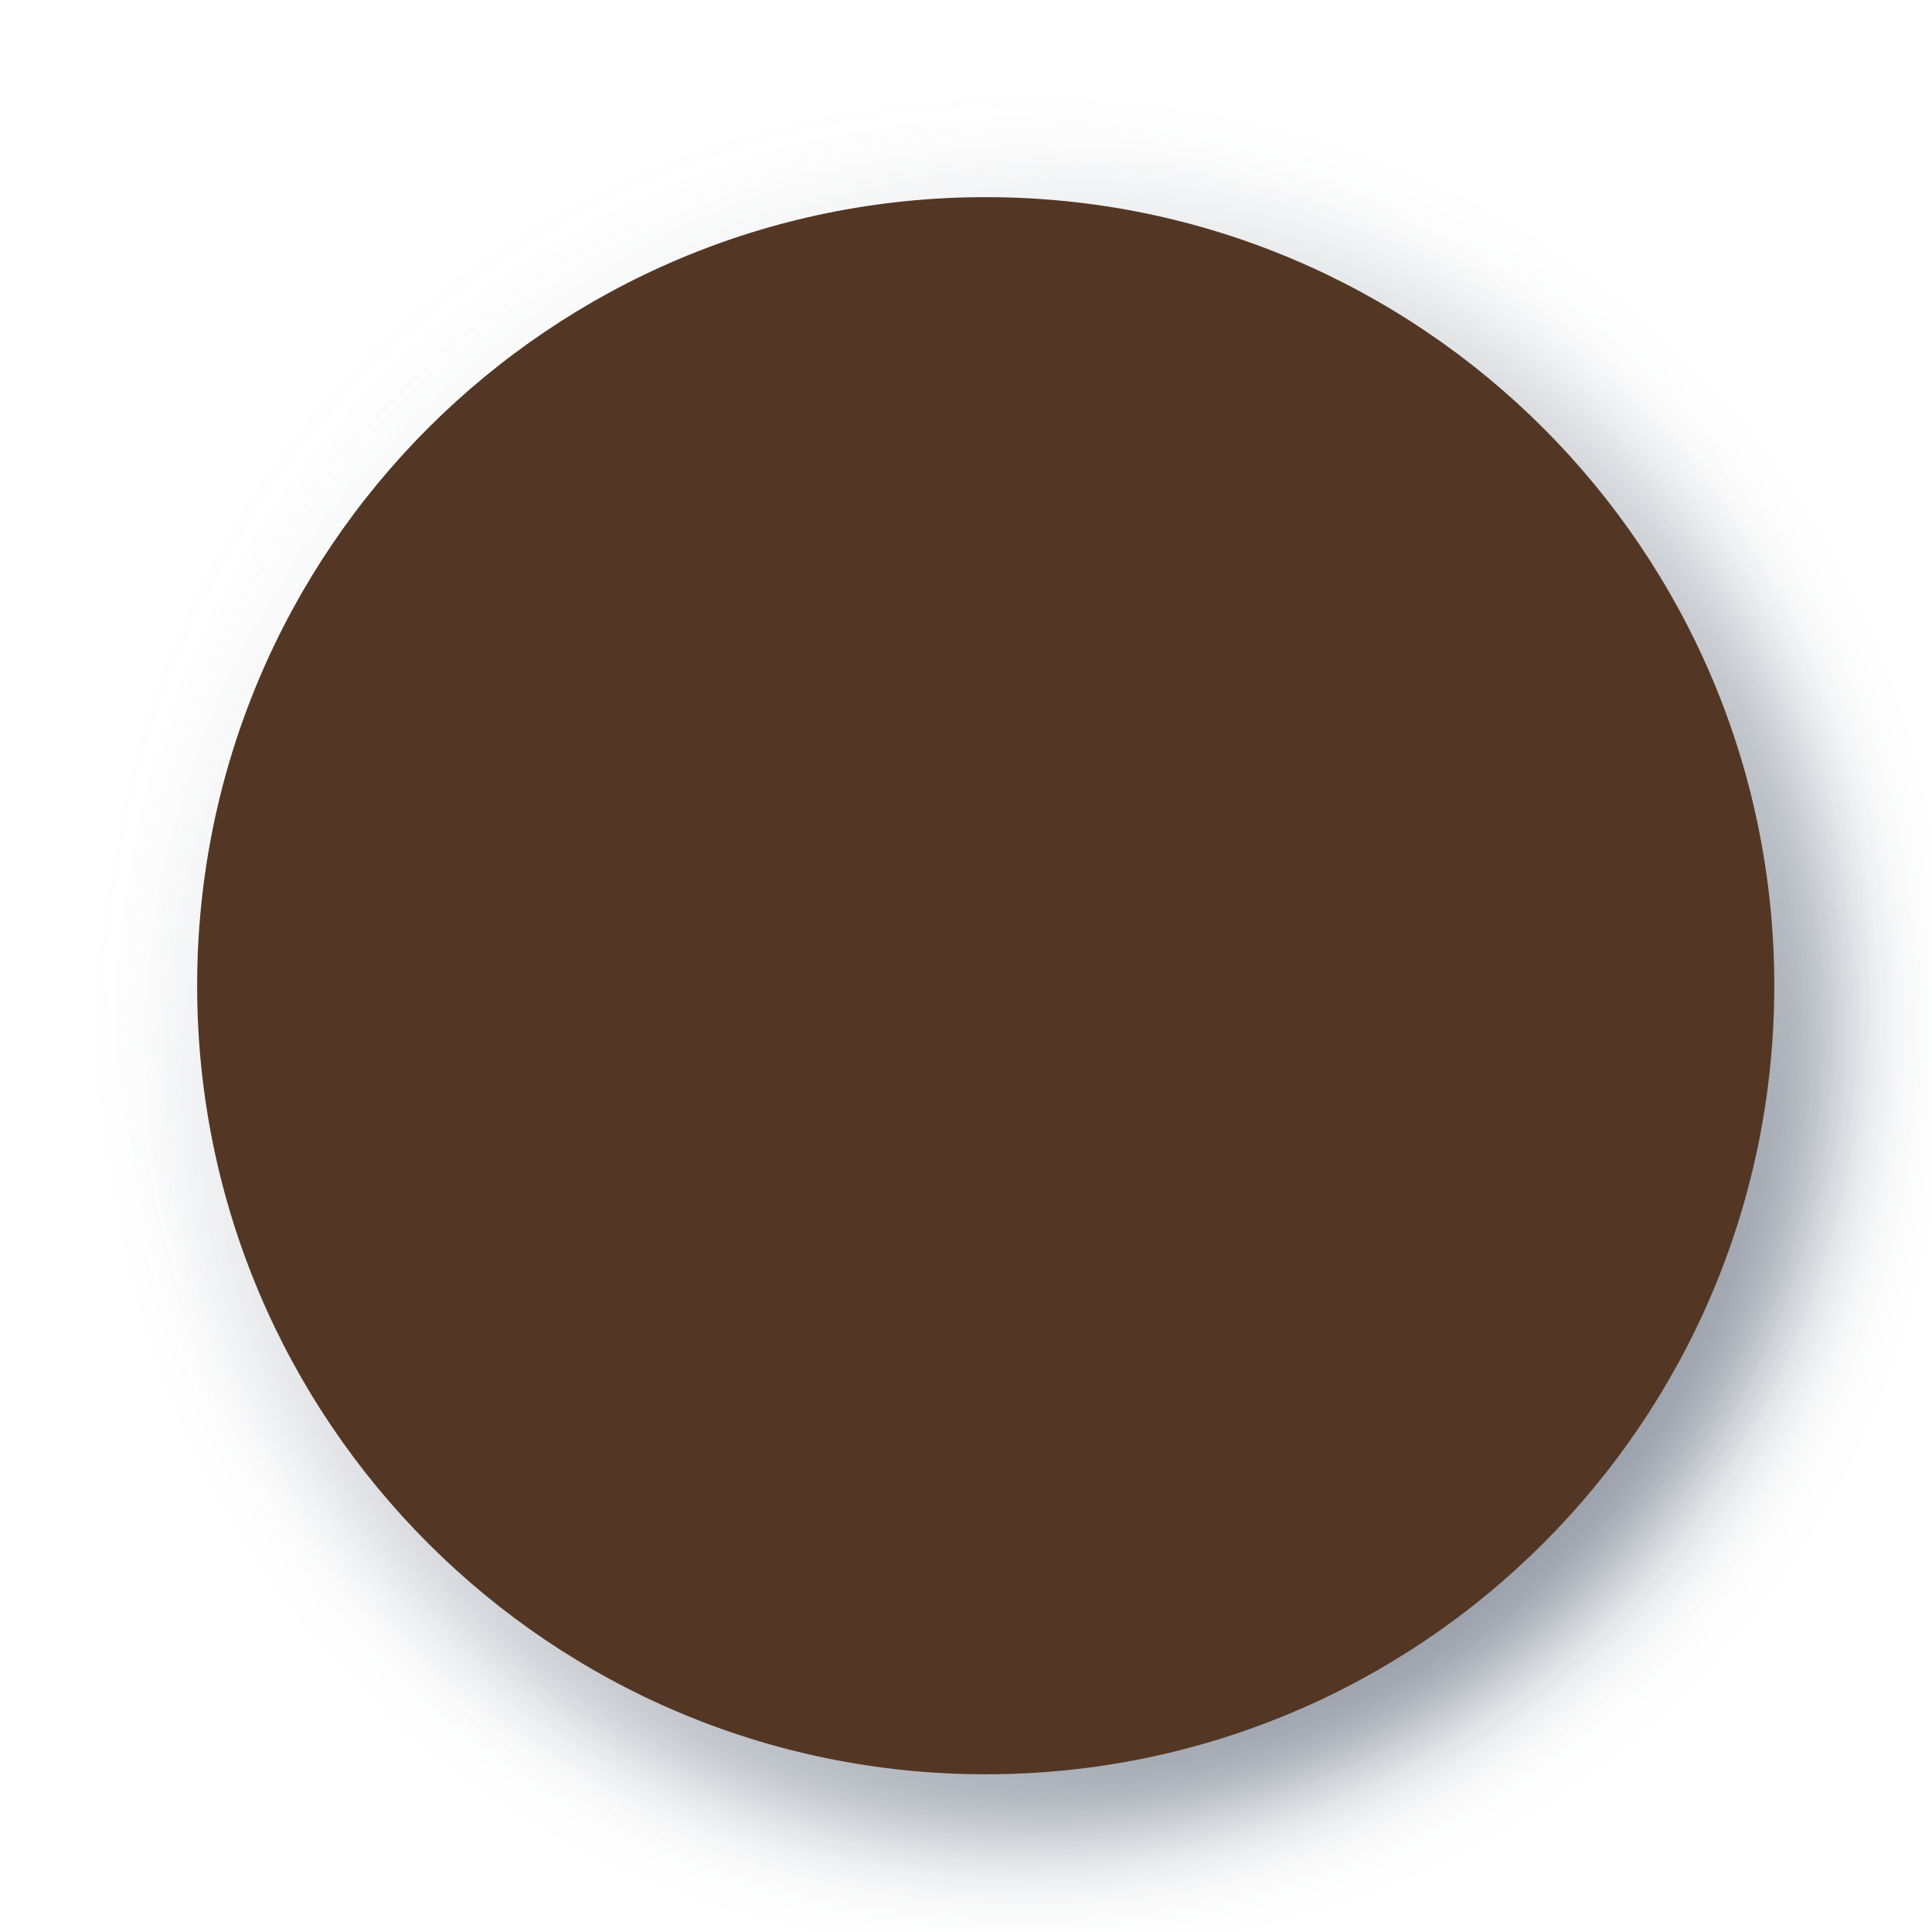
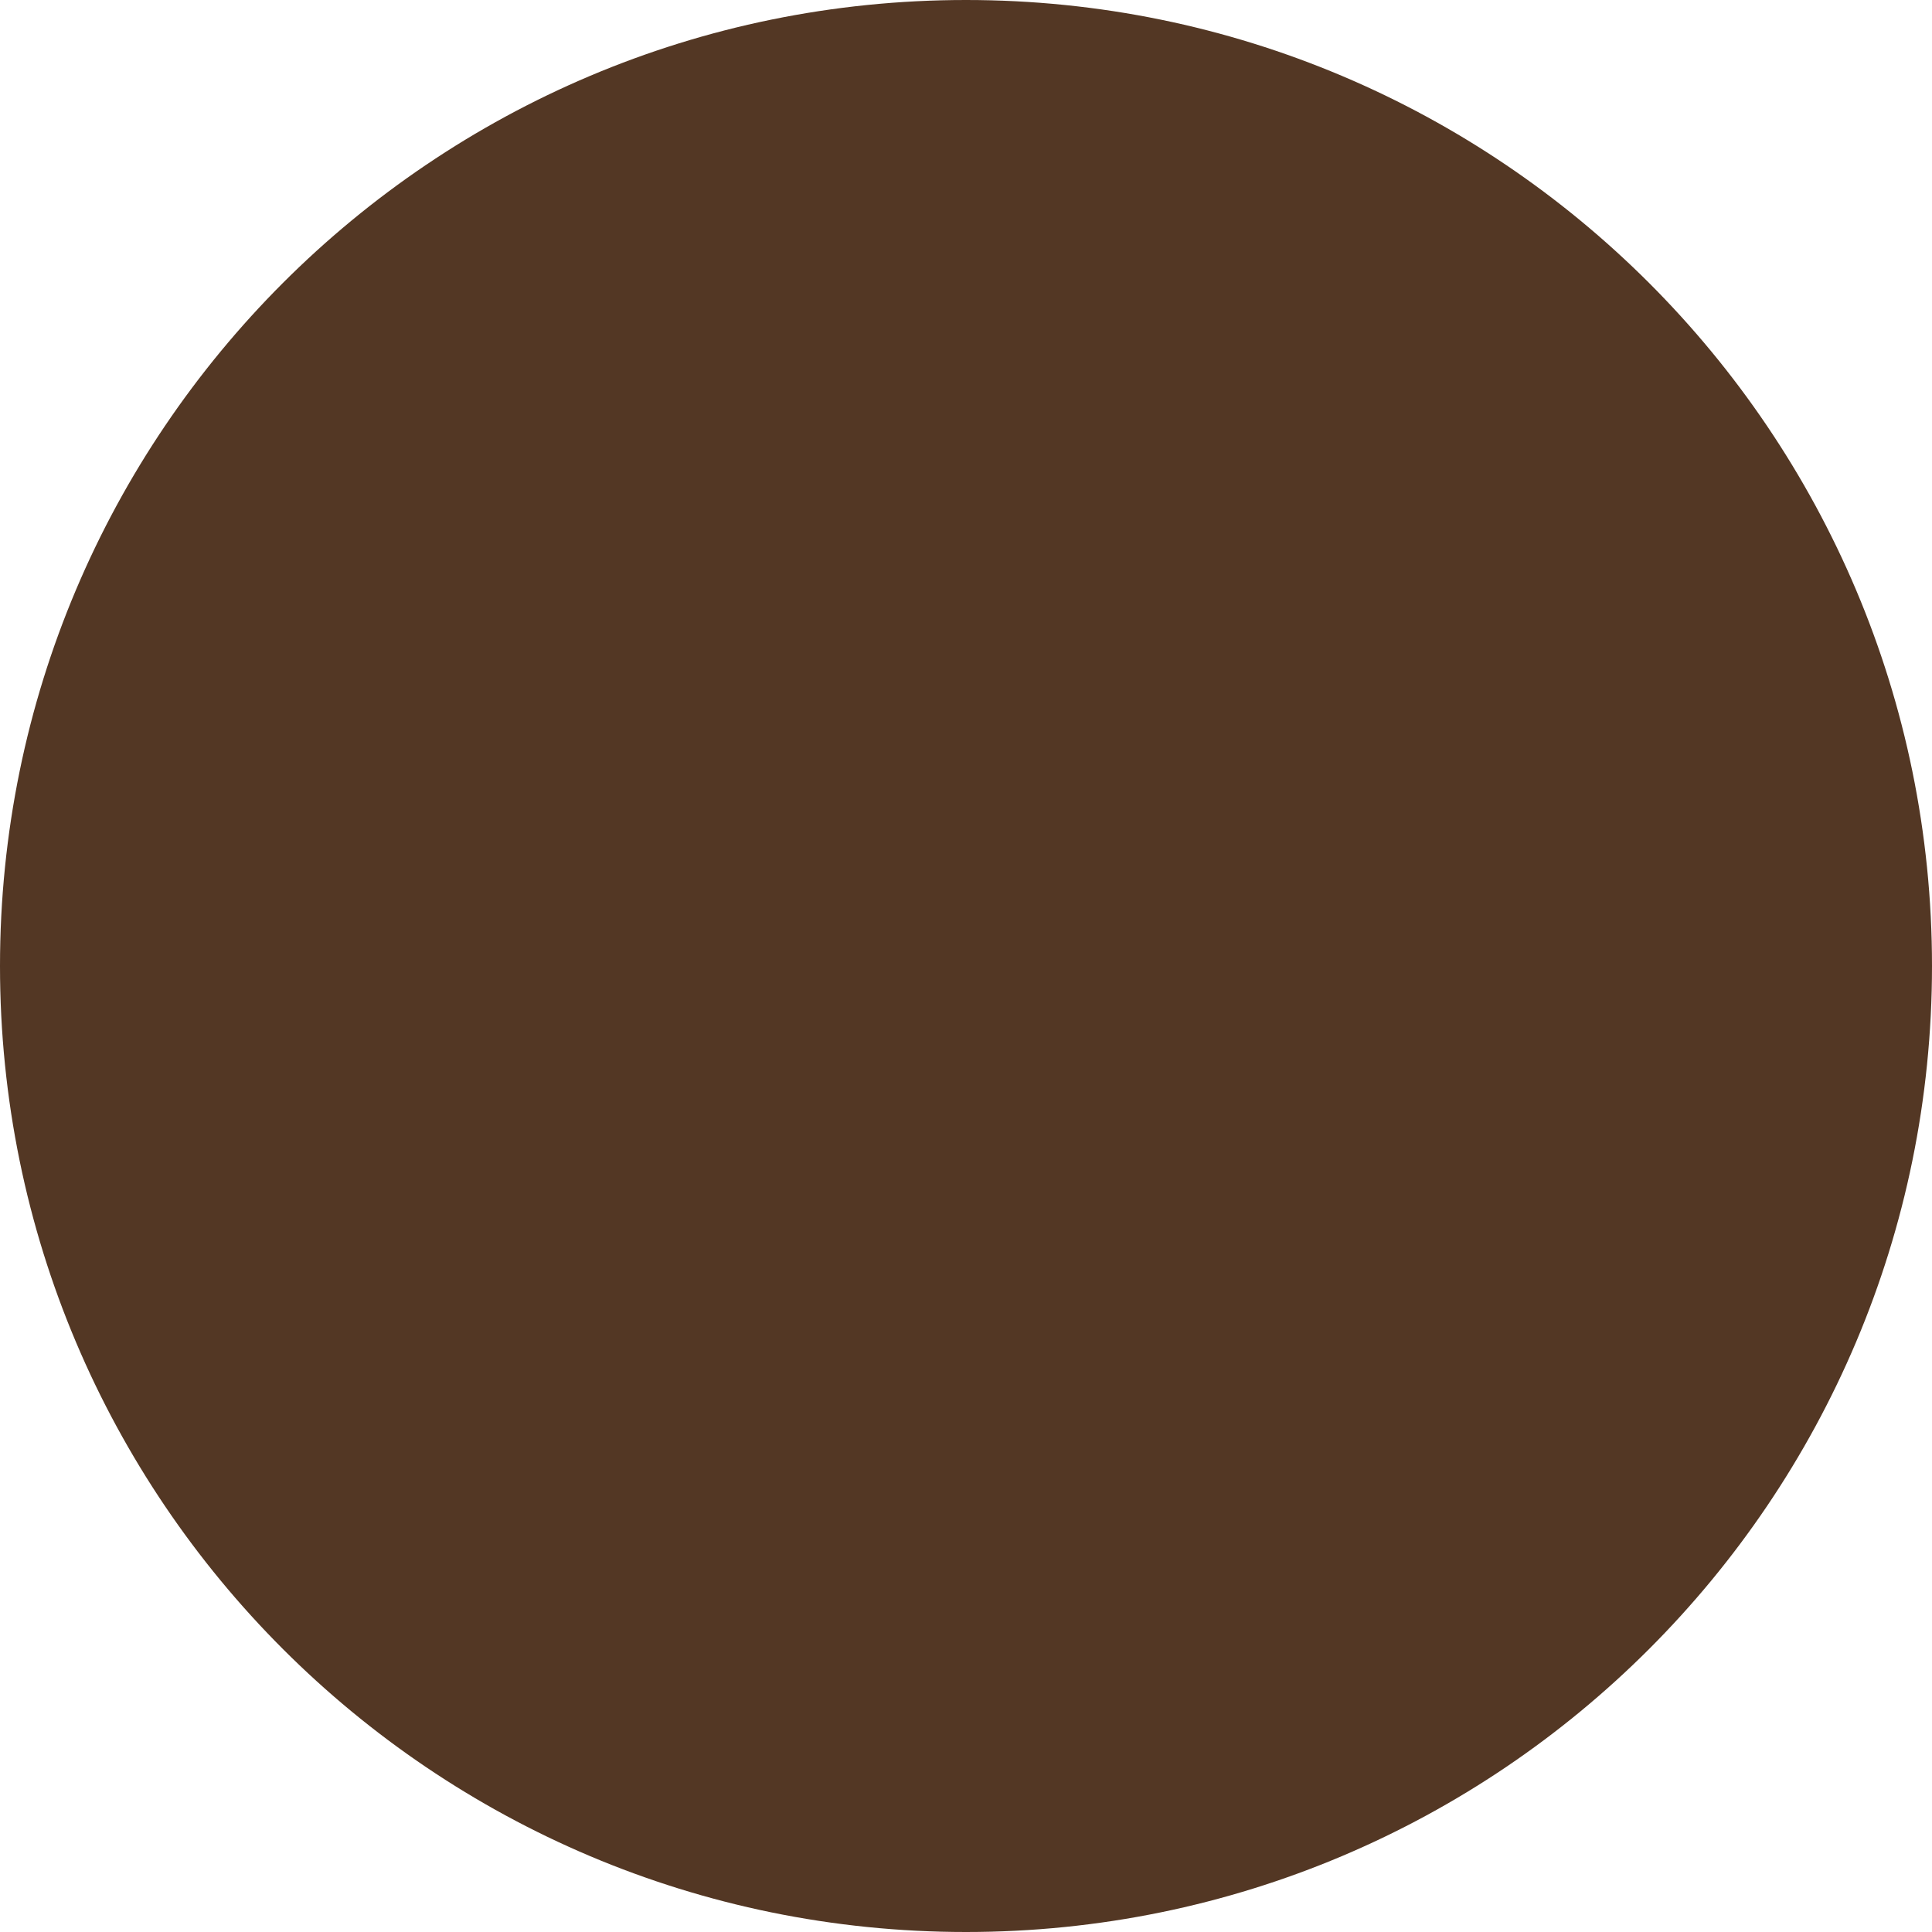
- <svg xmlns="http://www.w3.org/2000/svg" width="49" height="49" viewBox="0 0 49 49" fill="none">
-   <g filter="url(#filter0_dd)">
-     <circle cx="25" cy="25" r="20" fill="#533724" />
+ <svg xmlns="http://www.w3.org/2000/svg" version="1.1" id="Calque_1" x="0px" y="0px" viewBox="0 0 40 40" style="enable-background:new 0 0 40 40;" xml:space="preserve">
+   <style type="text/css">
+ 	.st0{fill:#533724;}
+ </style>
+   <g>
+     <circle class="st0" cx="20" cy="20" r="20" />
  </g>
-   <defs>
-     <filter id="filter0_dd" x="0" y="0" width="49" height="49" filterUnits="userSpaceOnUse" color-interpolation-filters="sRGB">
-       <feFlood flood-opacity="0" result="BackgroundImageFix" />
-       <feColorMatrix in="SourceAlpha" type="matrix" values="0 0 0 0 0 0 0 0 0 0 0 0 0 0 0 0 0 0 127 0" />
-       <feOffset dx="1" dy="1" />
-       <feGaussianBlur stdDeviation="1.5" />
-       <feColorMatrix type="matrix" values="0 0 0 0 0.369 0 0 0 0 0.408 0 0 0 0 0.475 0 0 0 0.945 0" />
-       <feBlend mode="normal" in2="BackgroundImageFix" result="effect1_dropShadow" />
-       <feColorMatrix in="SourceAlpha" type="matrix" values="0 0 0 0 0 0 0 0 0 0 0 0 0 0 0 0 0 0 127 0" />
-       <feOffset dx="-1" dy="-1" />
-       <feGaussianBlur stdDeviation="2" />
-       <feColorMatrix type="matrix" values="0 0 0 0 1 0 0 0 0 1 0 0 0 0 1 0 0 0 1 0" />
-       <feBlend mode="normal" in2="effect1_dropShadow" result="effect2_dropShadow" />
-       <feBlend mode="normal" in="SourceGraphic" in2="effect2_dropShadow" result="shape" />
-     </filter>
-   </defs>
</svg>
